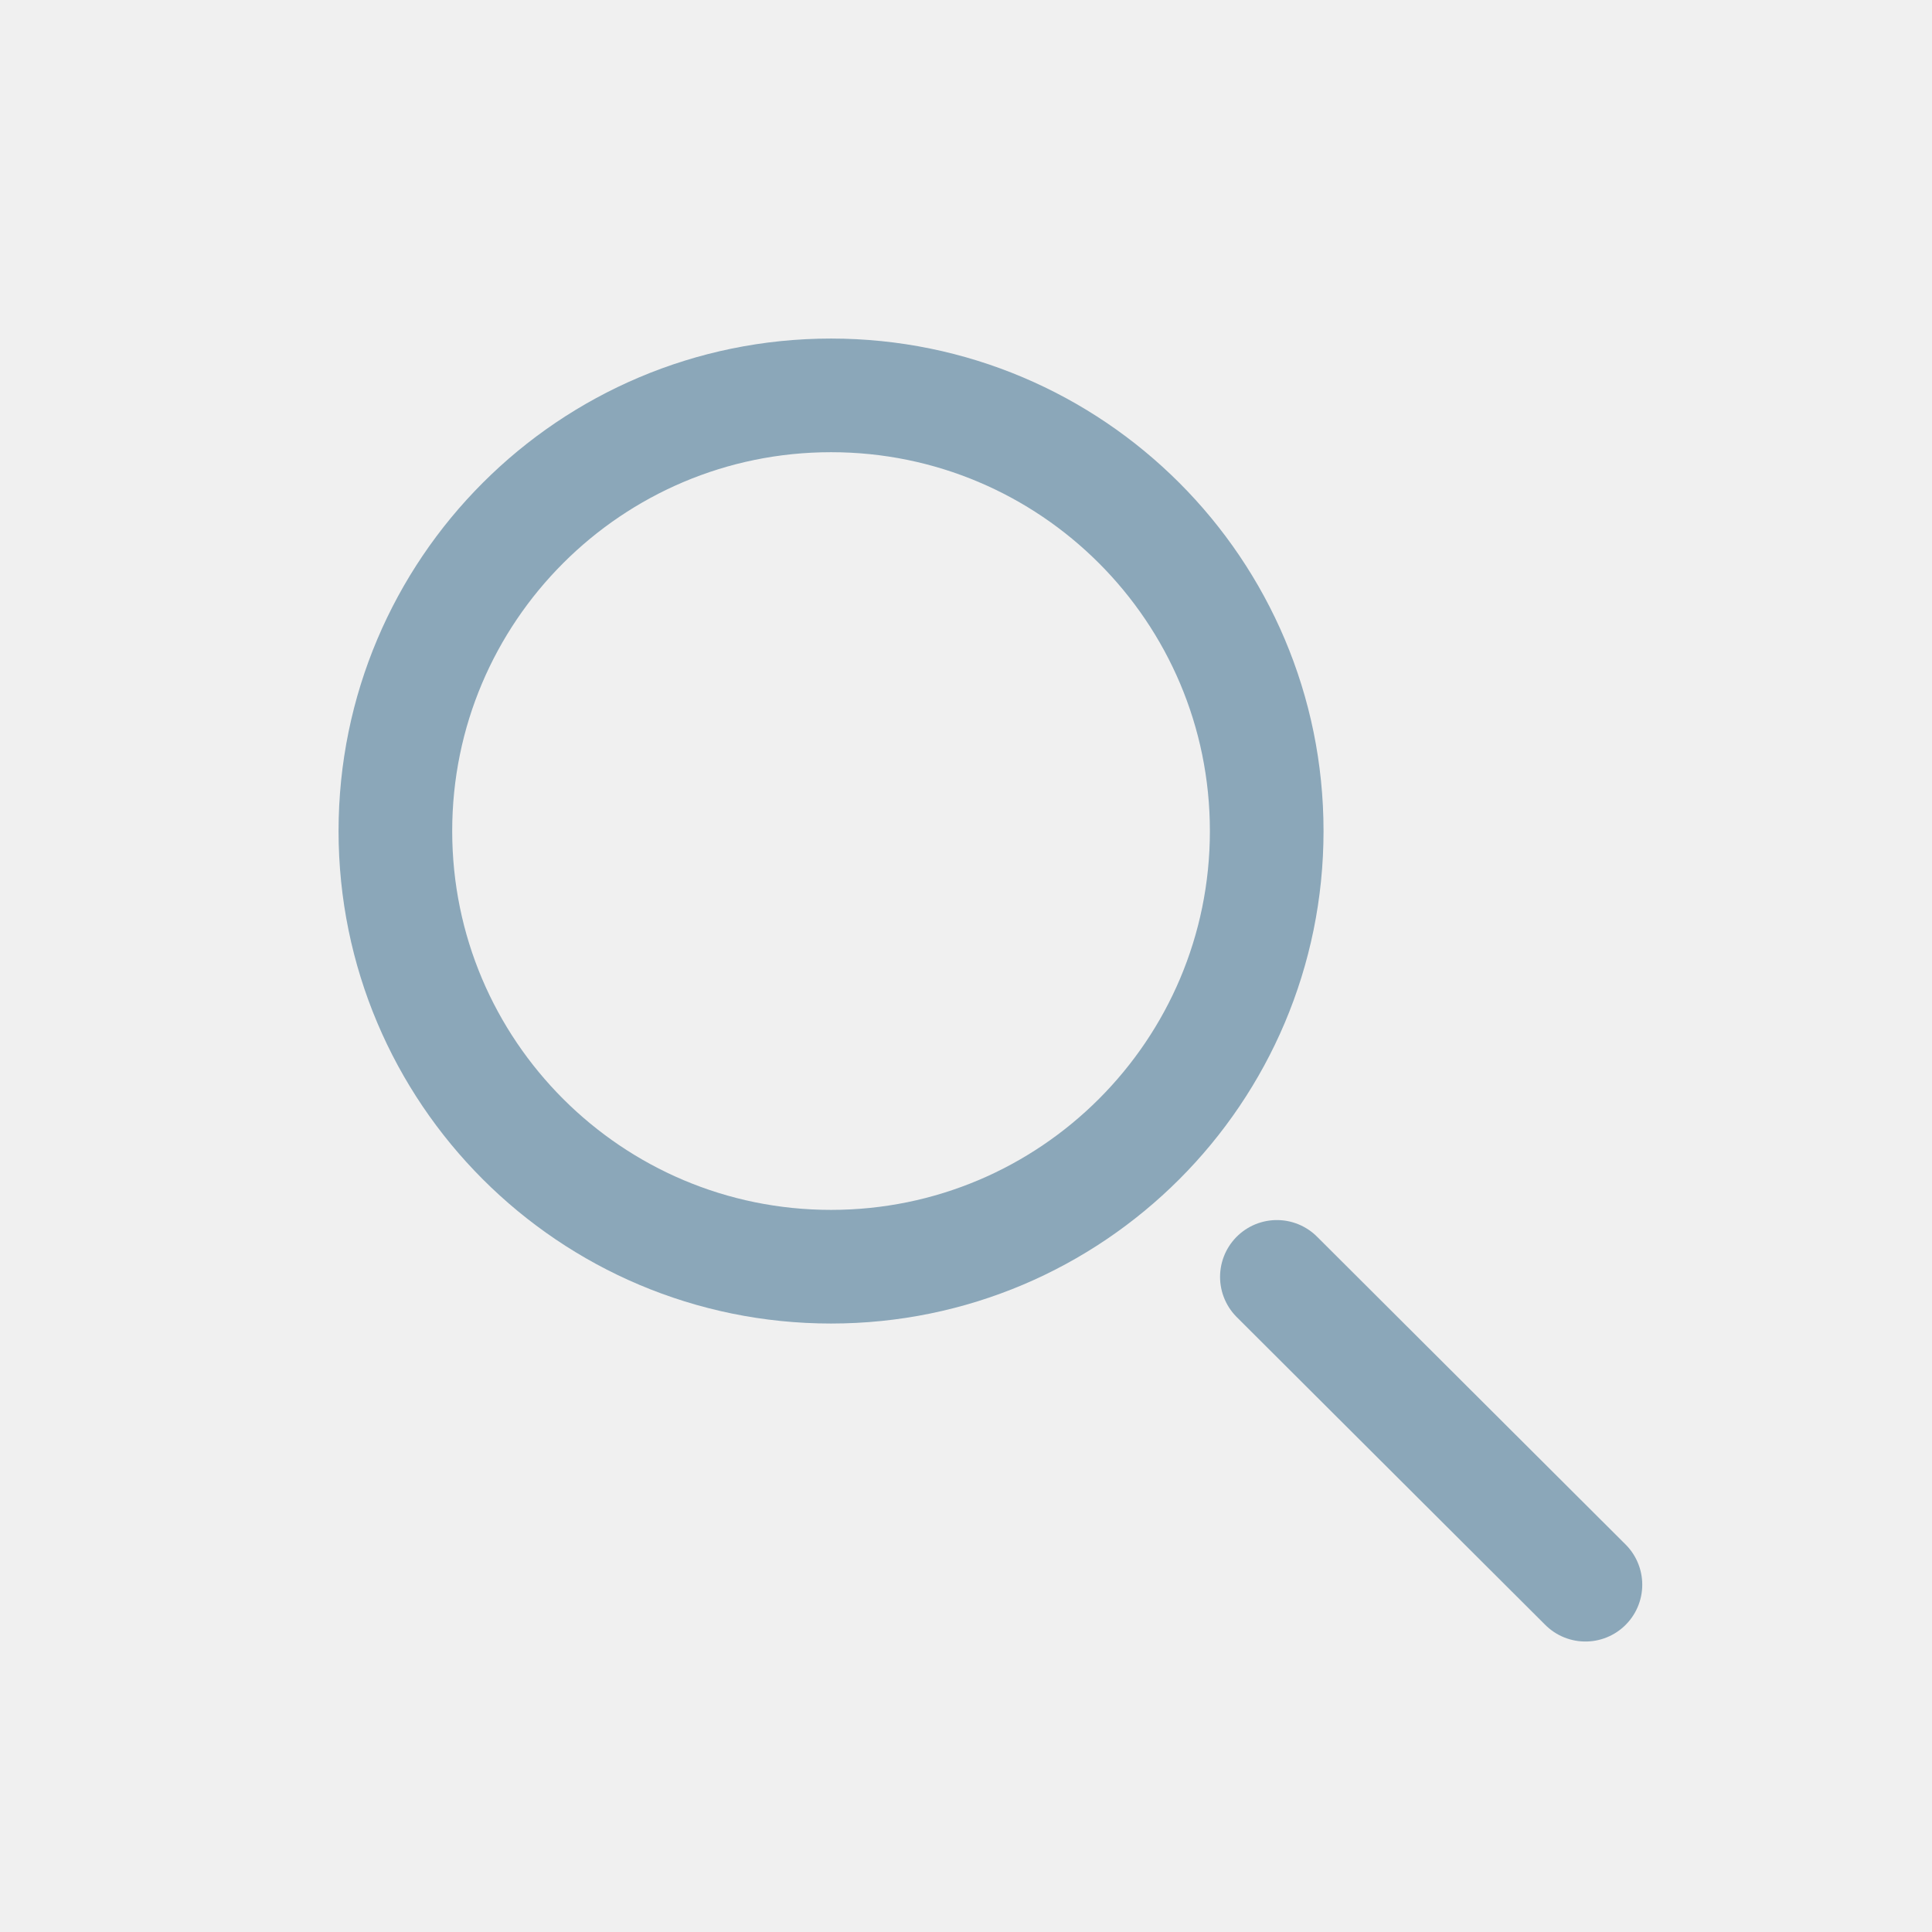
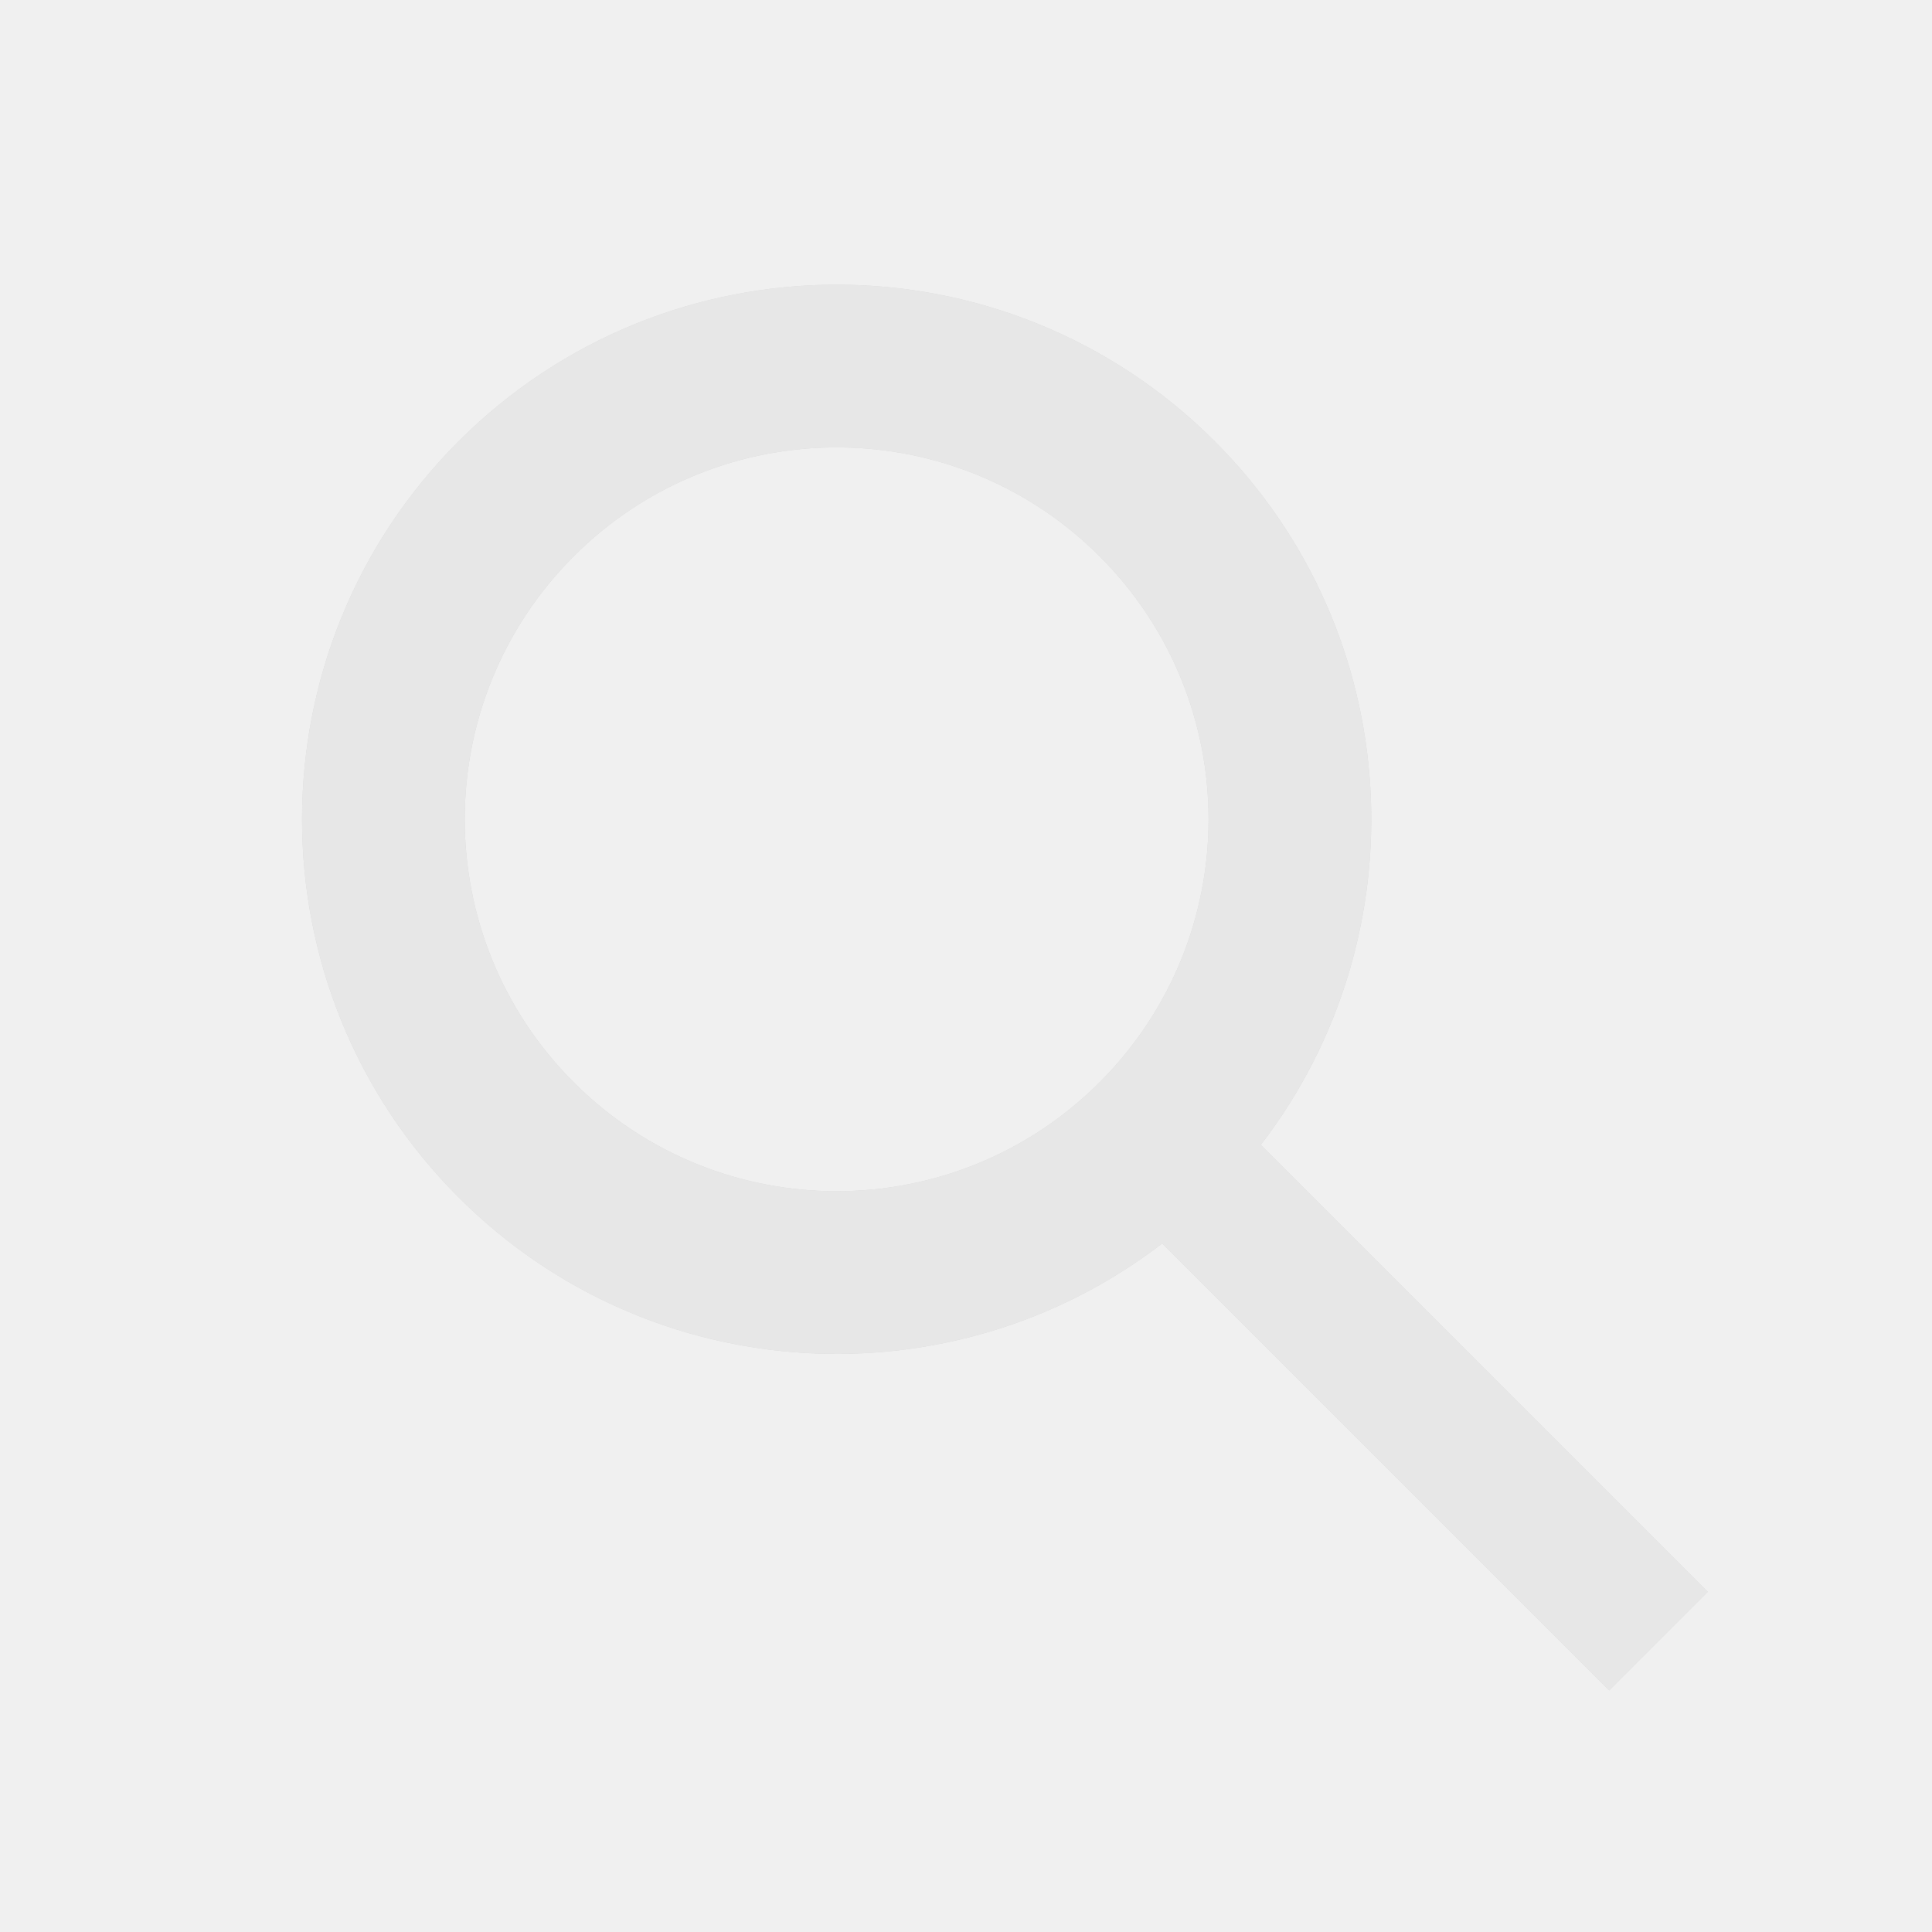
- <svg xmlns="http://www.w3.org/2000/svg" width="34px" height="34px" viewBox="0 0 34 34" version="1.1">
-   <g id="Search" stroke="none" stroke-width="1" fill="none" fill-rule="evenodd">
-     <g>
-       <rect id="Rectangle" x="0" y="0" width="34" height="34" />
-       <g transform="translate(6, 6)" stroke="#8BA7B9" stroke-width="2">
-         <circle id="Oval" cx="8.625" cy="8.625" r="7.667" />
-         <path d="M21.901,21.888 L16.471,16.471" id="Path" stroke-linecap="round" />
-       </g>
+ <svg xmlns="http://www.w3.org/2000/svg" xmlns:xlink="http://www.w3.org/1999/xlink" height="128" viewBox="0 0 128 128" width="128">
+   <defs>
+     <path id="a" d="m56.998 64.382c-13.89 10.688-33.888 9.669-46.613-3.056-13.832-13.832-13.832-36.259 0-50.091 13.832-13.832 36.259-13.832 50.091 0 12.725 12.725 13.744 32.724 3.056 46.613l29.613 29.613-6.534 6.534zm-4.145-10.678c9.623-9.623 9.623-25.224 0-34.846-9.623-9.623-25.224-9.623-34.846 0-9.623 9.623-9.623 25.224 0 34.846 9.623 9.623 25.224 9.623 34.846 0z" />
+     <mask id="b" fill="#fff">
+       <use fill="#fff" fill-rule="evenodd" xlink:href="#a" />
+     </mask>
+   </defs>
+   <g fill="none" fill-rule="evenodd" transform="translate(20 18)">
+     <use fill="#d8d8d8" xlink:href="#a" />
+     <g fill="#e7e7e7" mask="url(#b)">
+       <path d="m0 0h128.021v128.021h-128.021z" transform="translate(-20 -18)" />
    </g>
  </g>
</svg>
